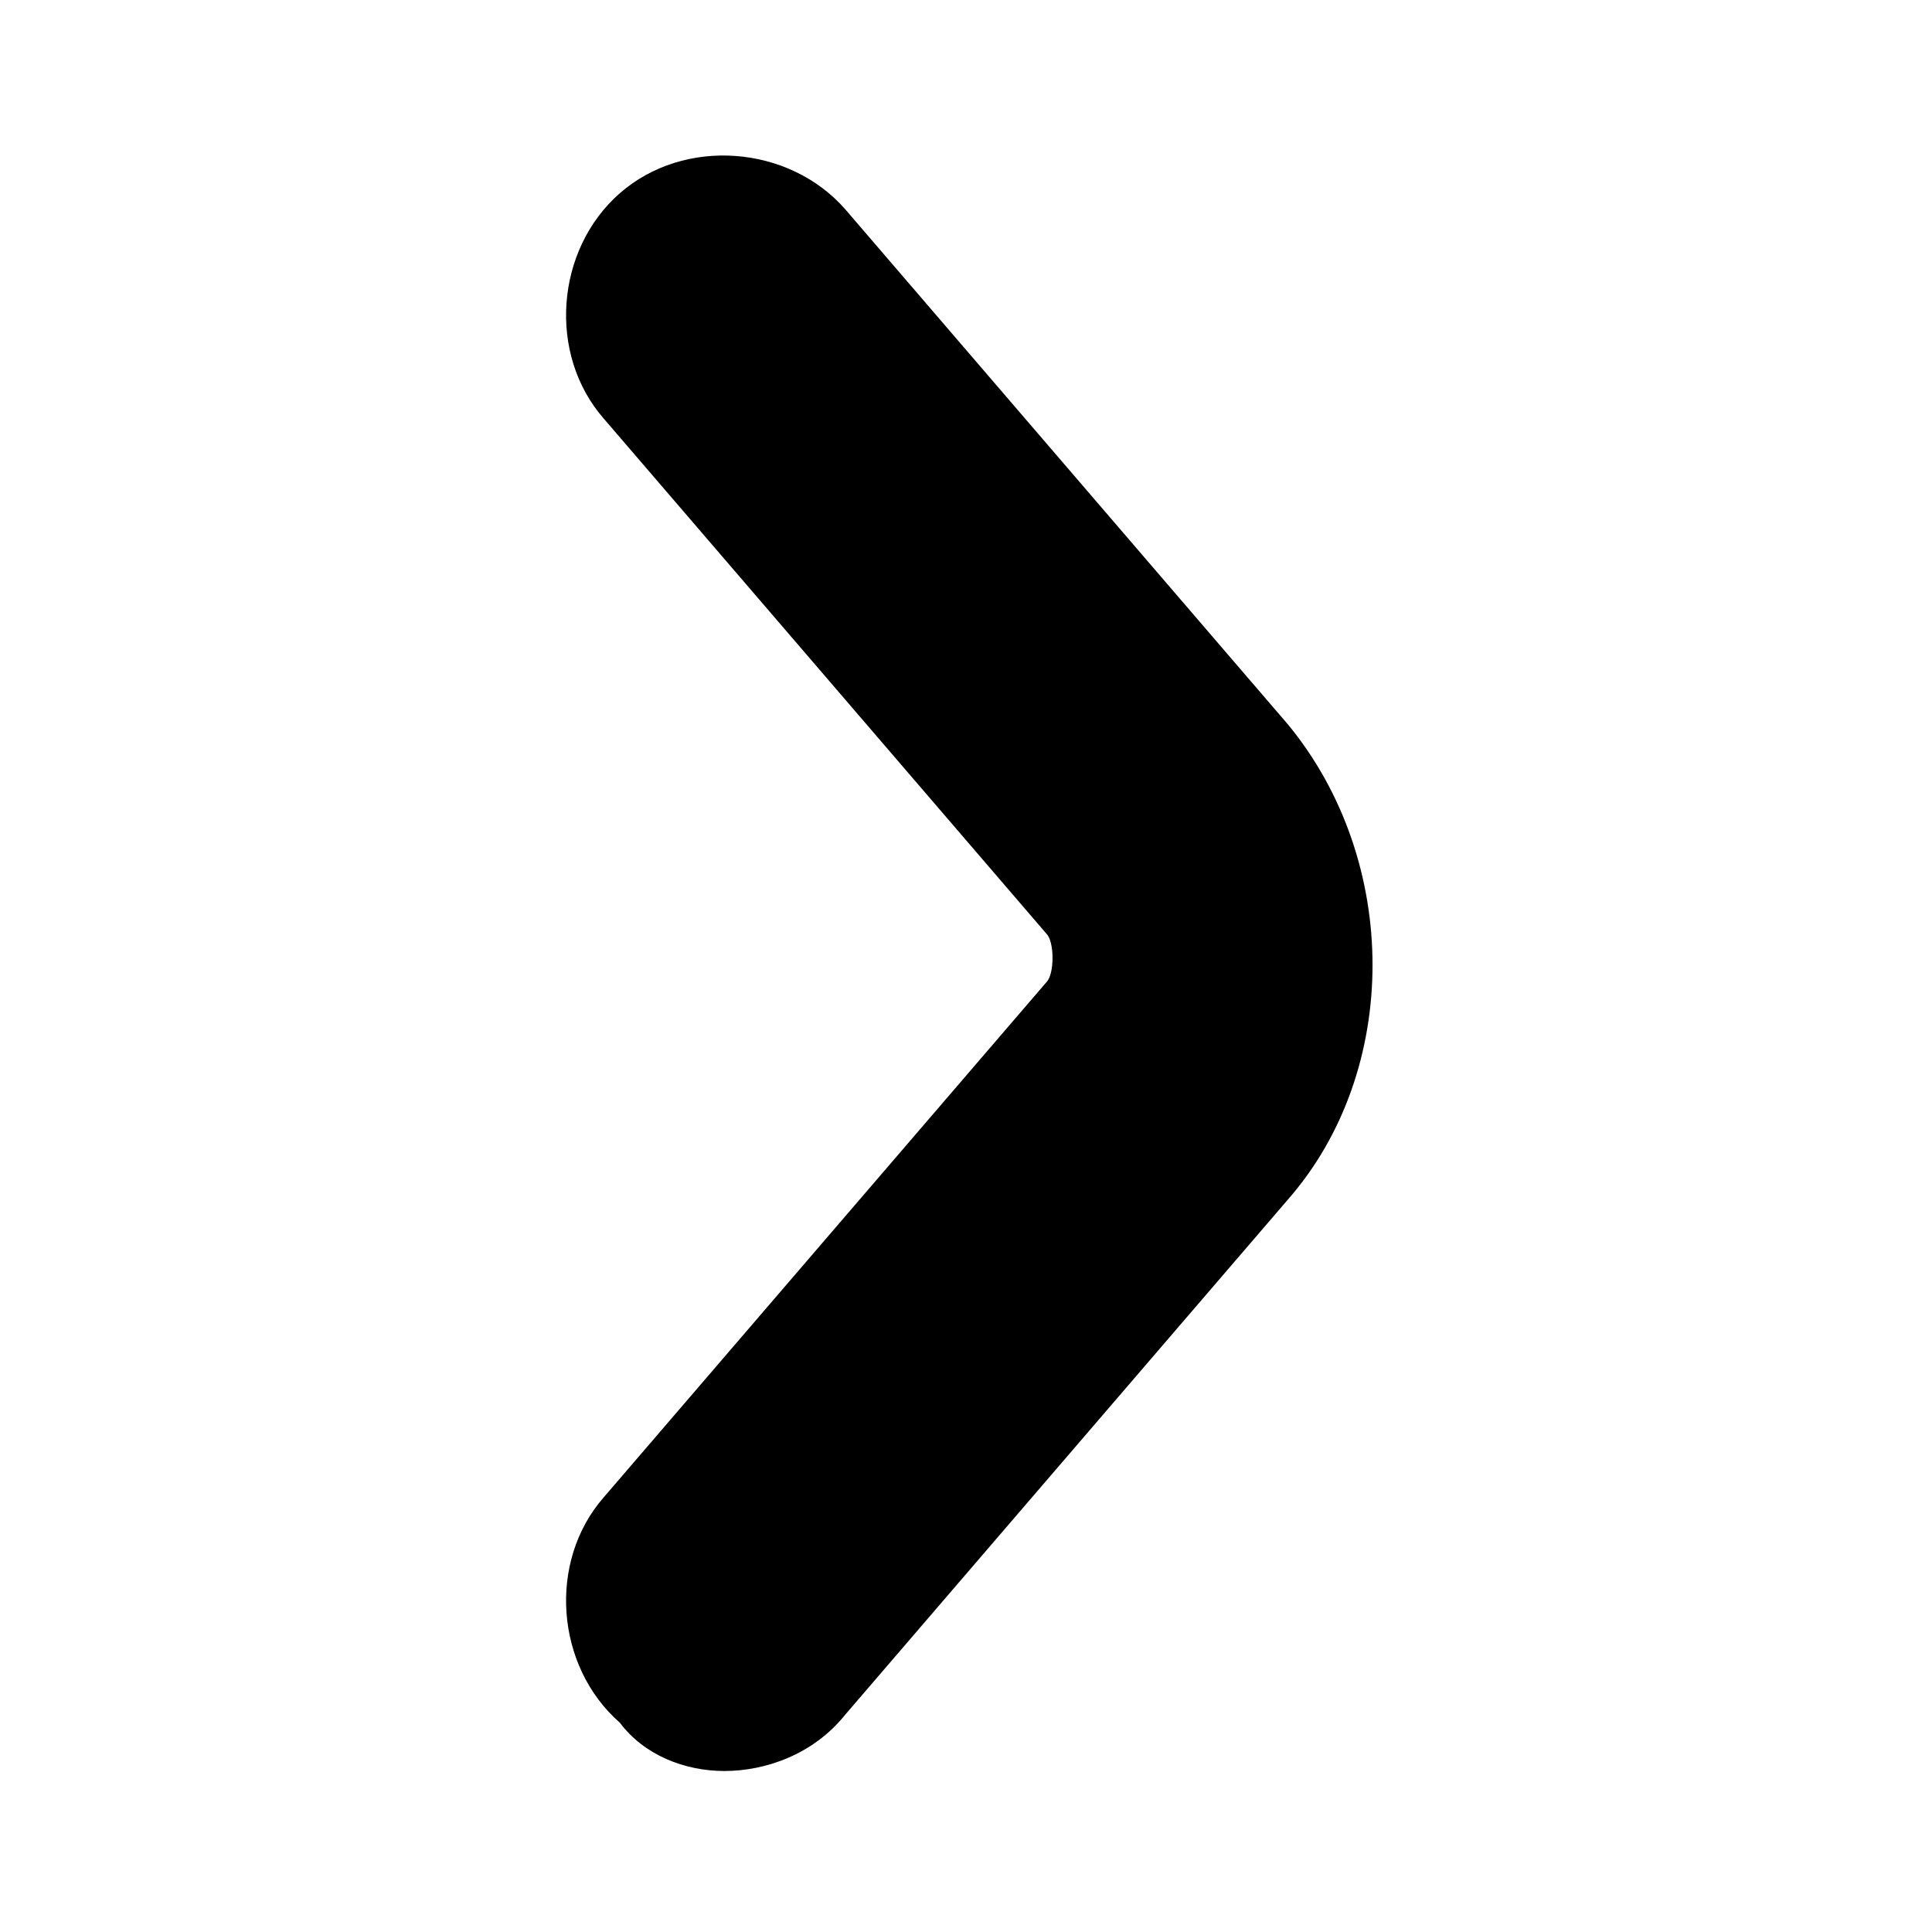
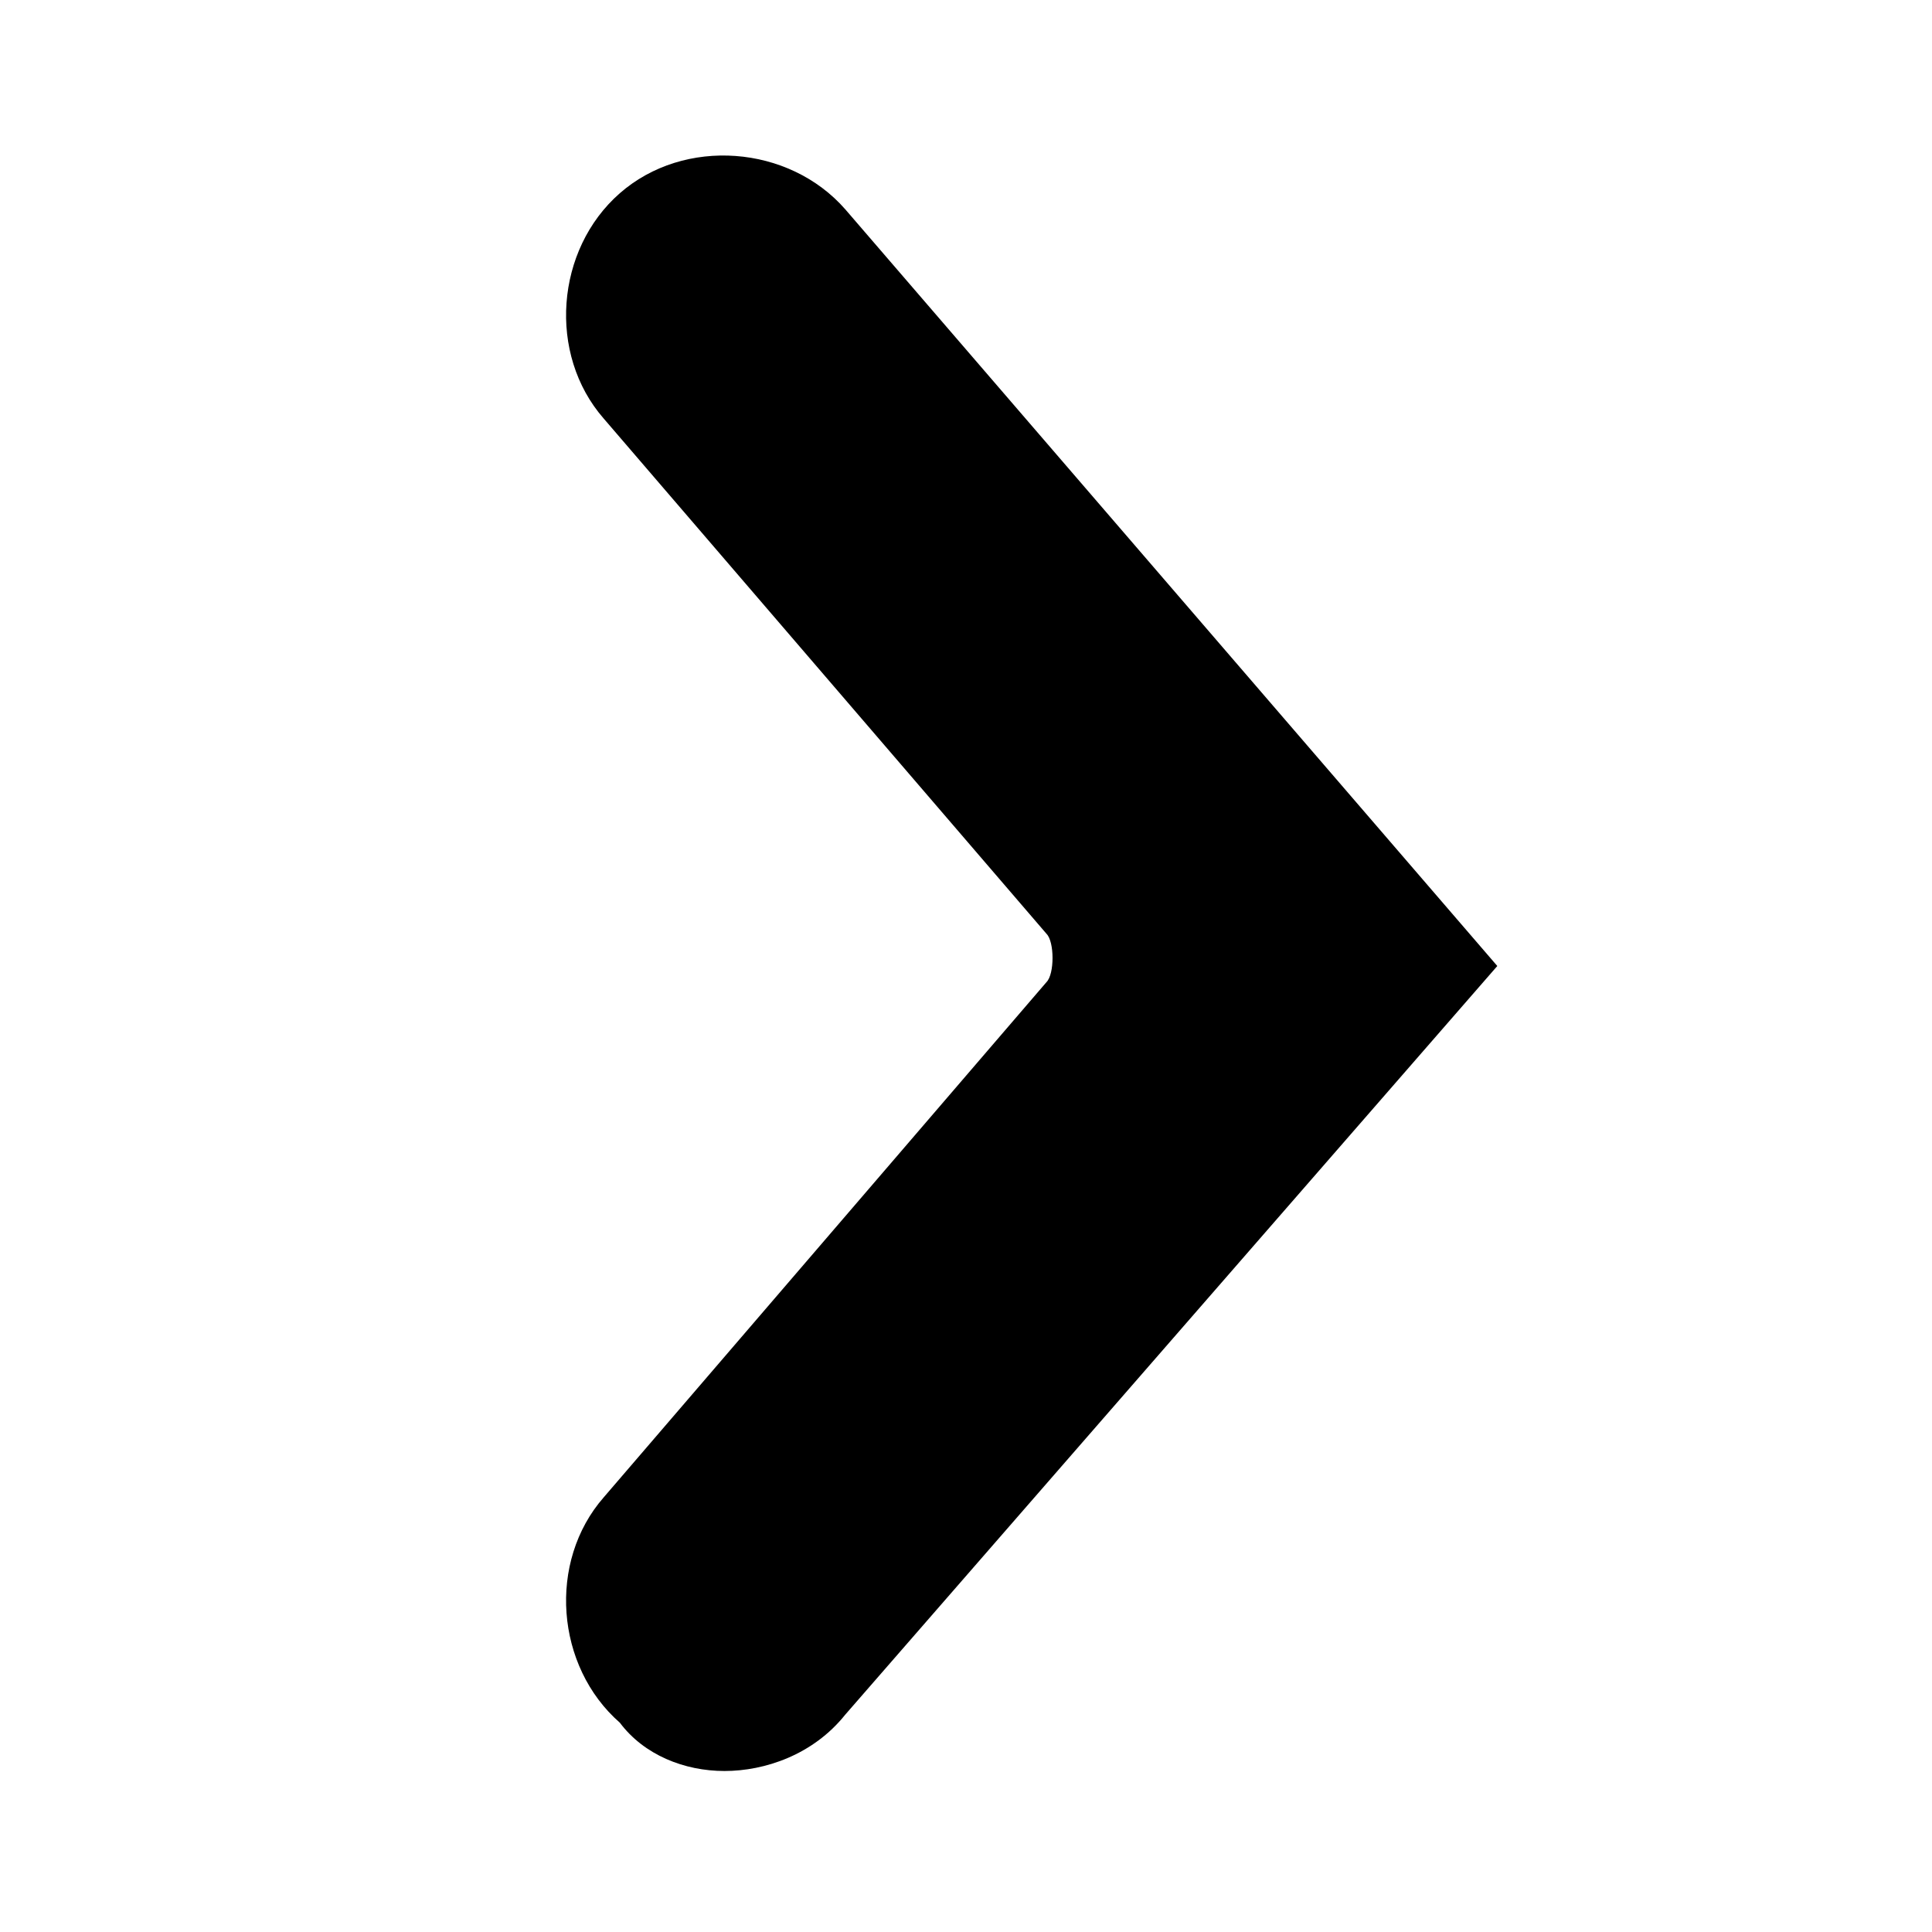
<svg xmlns="http://www.w3.org/2000/svg" width="24" height="24" viewBox="0 0 24 24">
-   <path d="M9 22c.5 0 1.1-.2 1.5-.7l5.5-6.4c1.4-1.6 1.4-4.2 0-5.9l-5.5-6.4c-.7-.8-2-.9-2.8-.2-.8.7-.9 2-.2 2.8l5.5 6.4c.1.1.1.5 0 .6l-5.5 6.4c-.7.8-.6 2.1.2 2.8.3.4.8.6 1.3.6z" />
+   <path d="M18.6 12l-8.1-9.4c-.7-.8-2-.9-2.8-.2s-.9 2-.2 2.8l5.5 6.4c.1.1.1.5 0 .6l-5.5 6.4c-.7.8-.6 2.1.2 2.8.3.4.8.6 1.3.6s1.1-.2 1.5-.7l8.1-9.3z" />
</svg>
